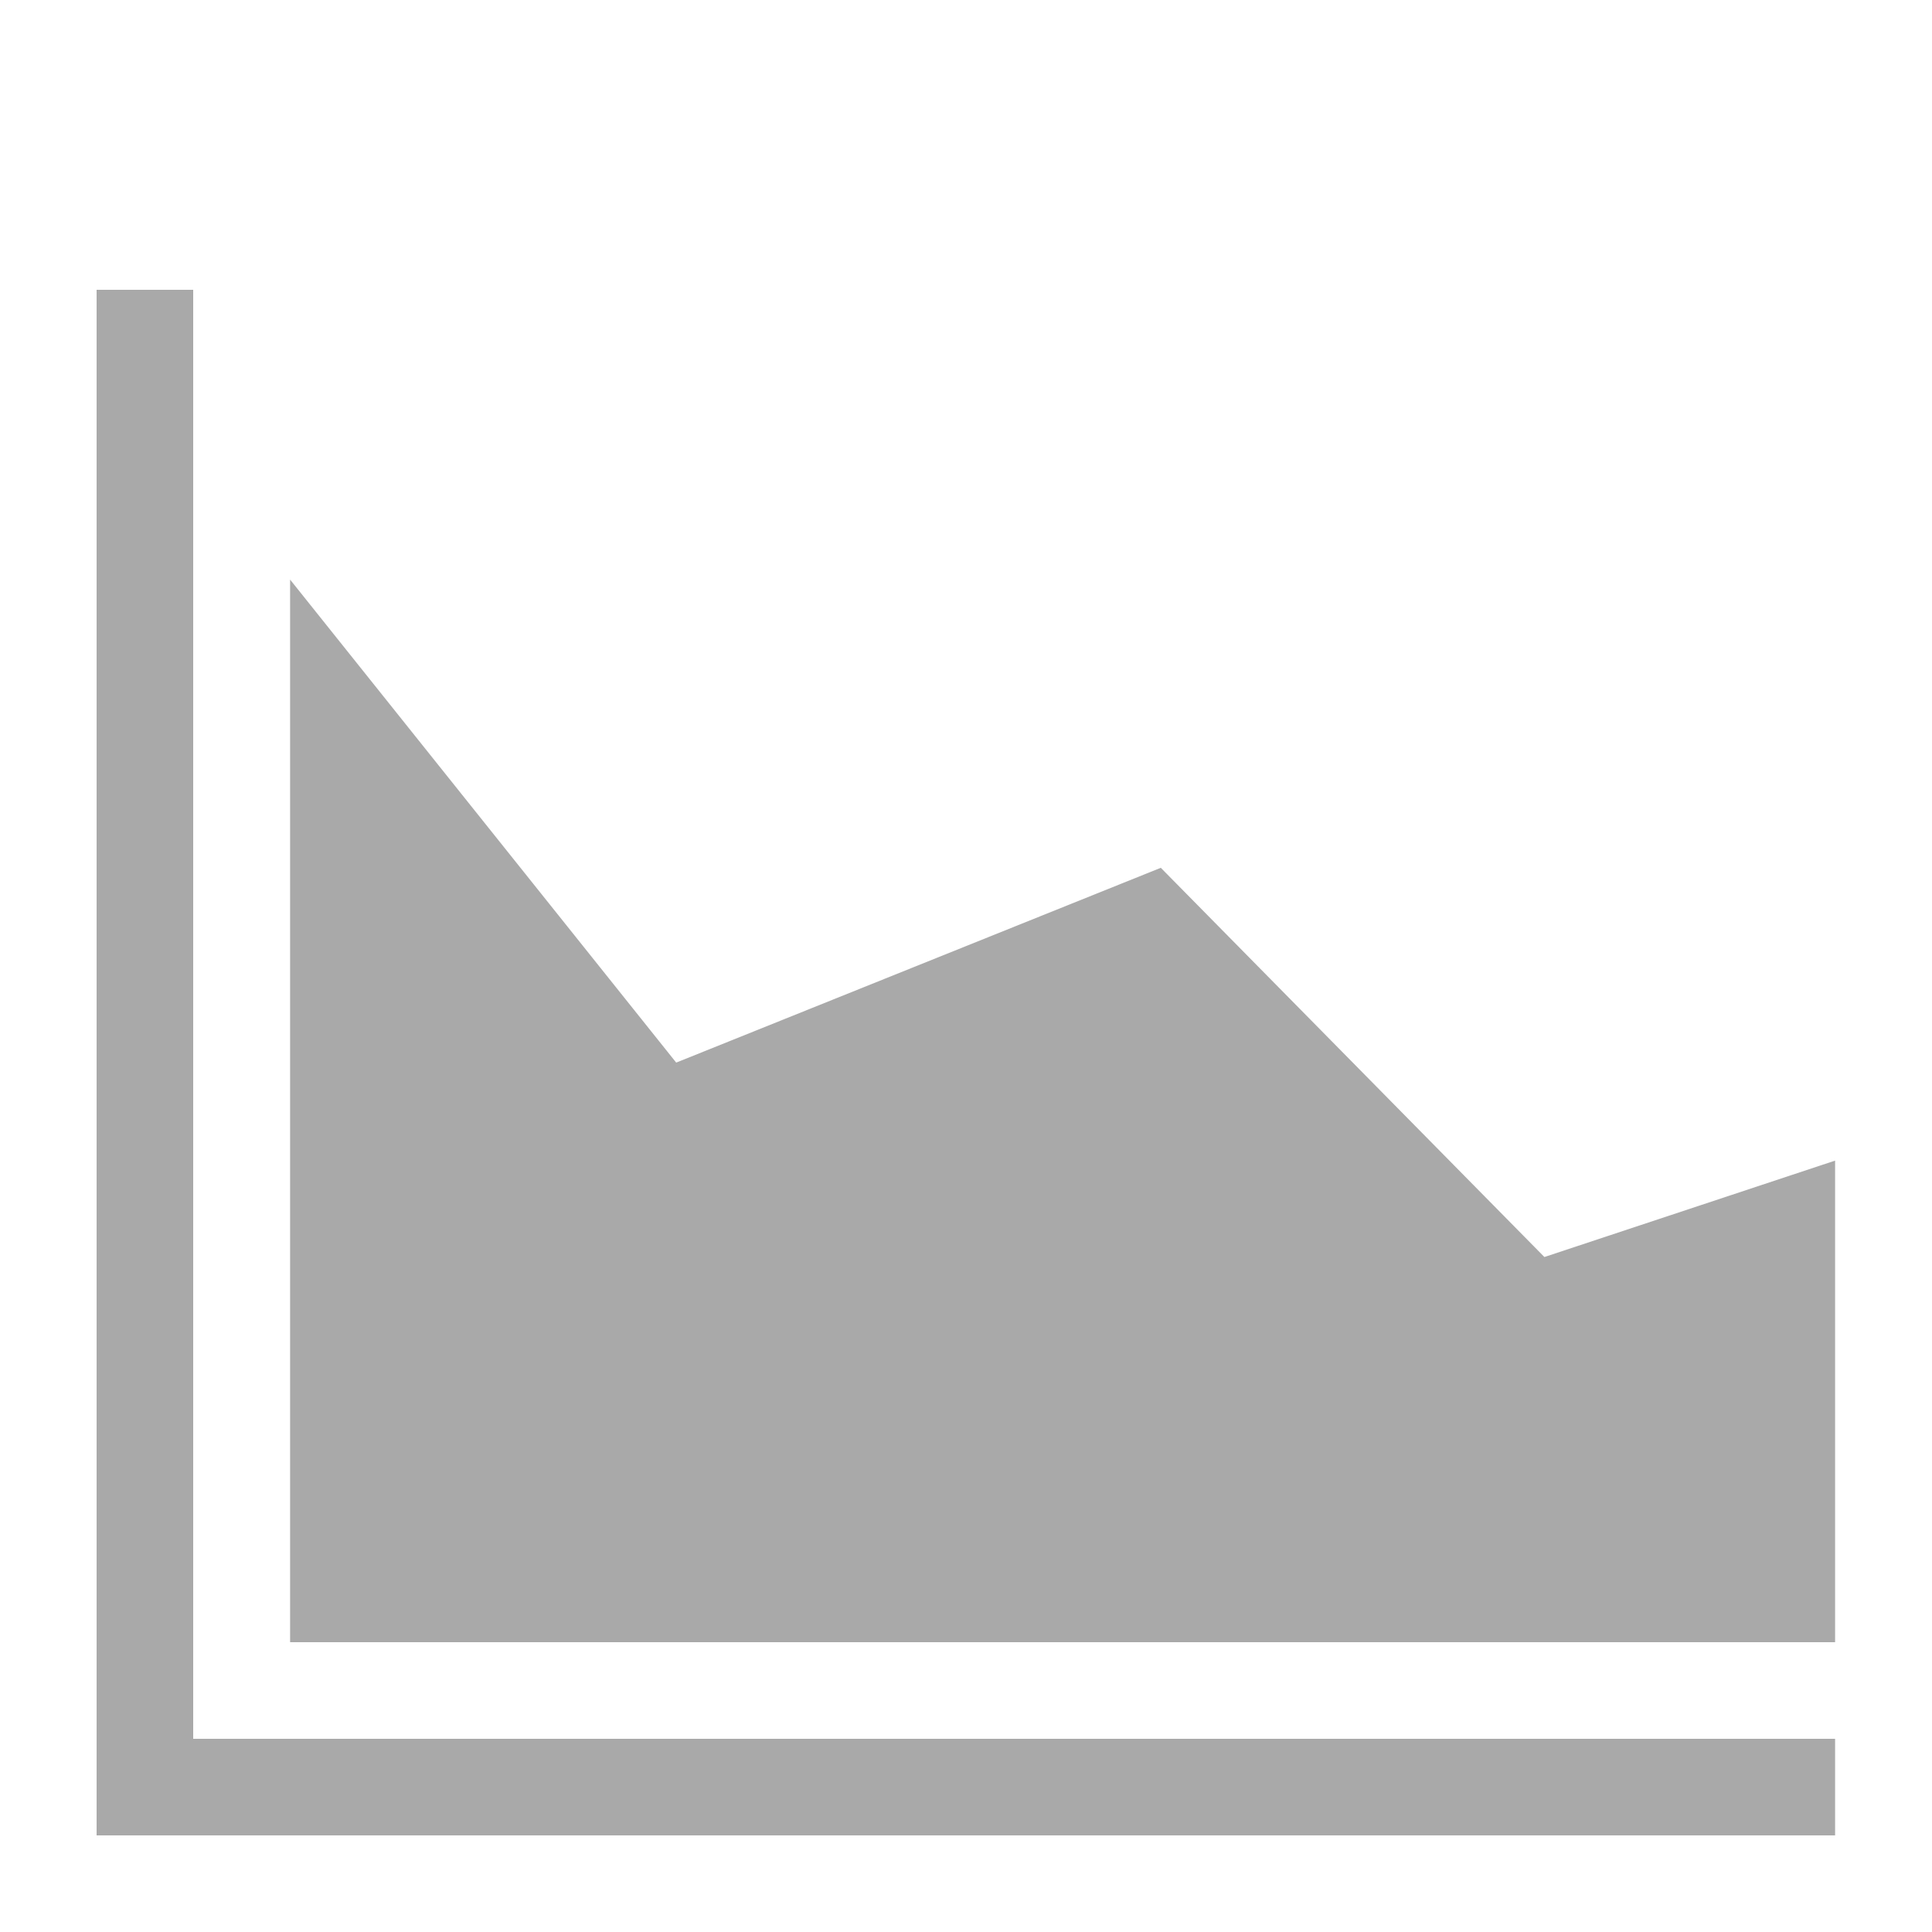
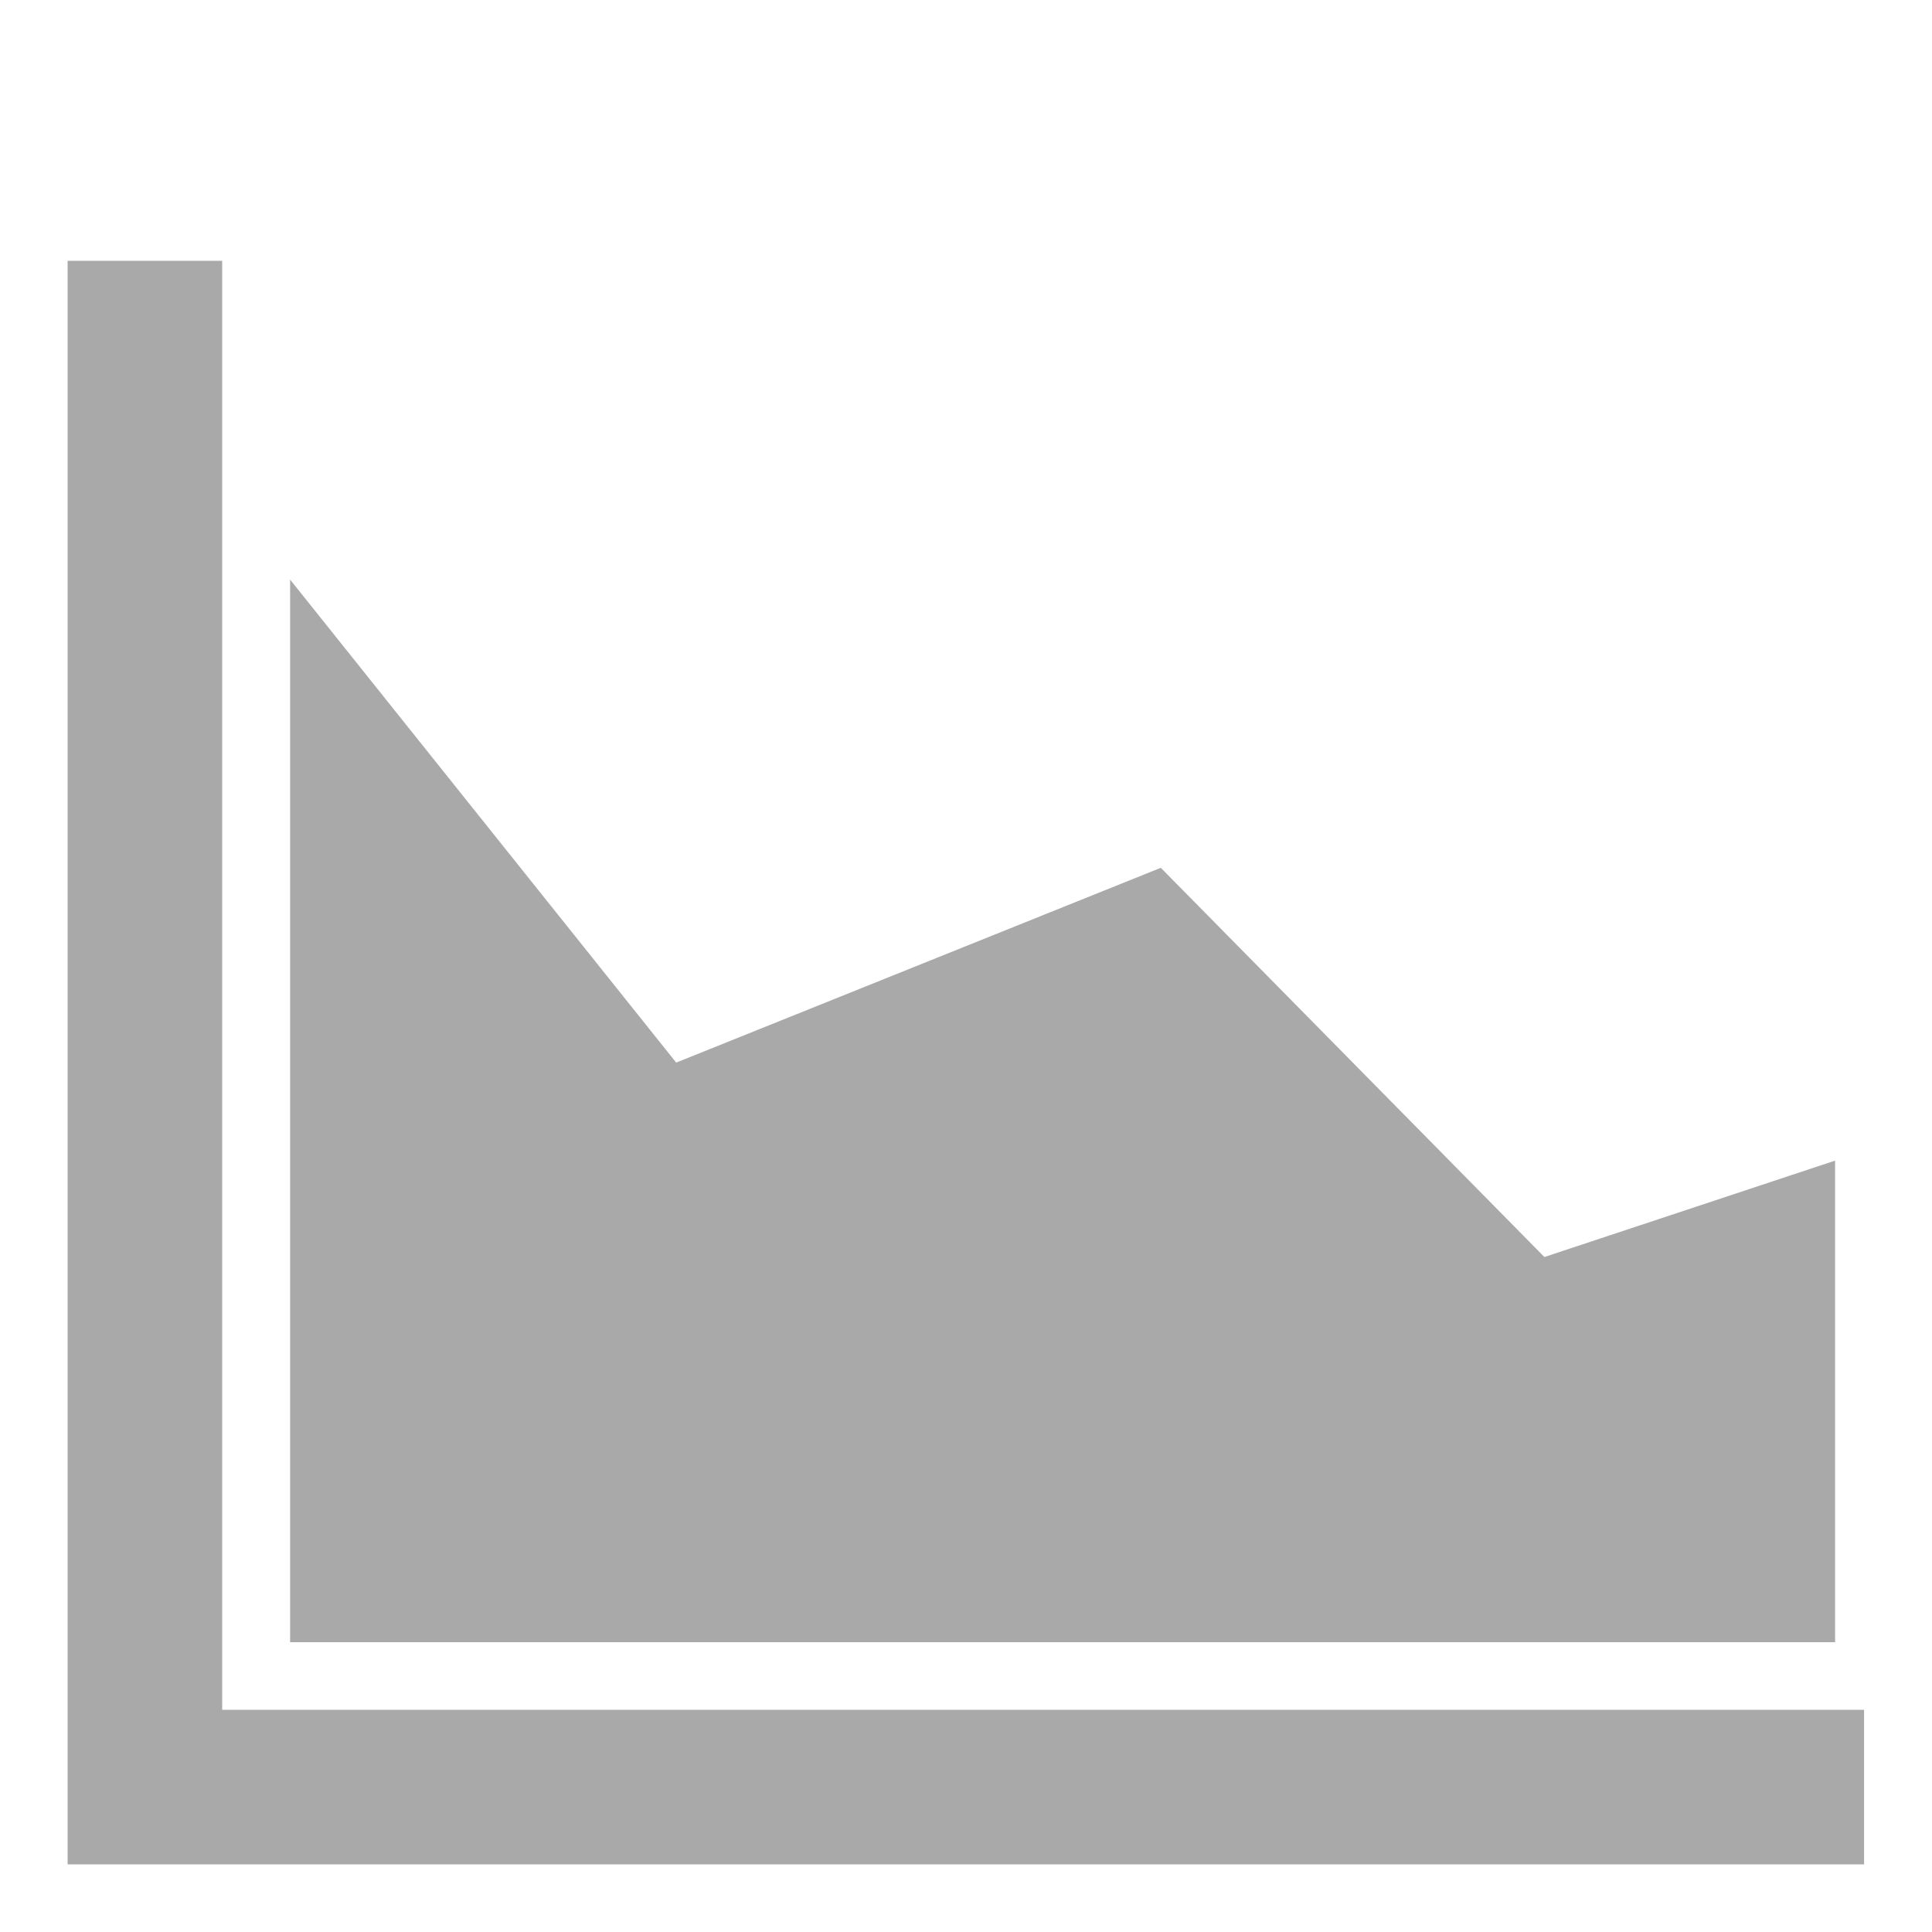
<svg xmlns="http://www.w3.org/2000/svg" enable-background="new -5 -15 100 100" height="100px" version="1.1" viewBox="-5 -15 100 100" width="100px" xml:space="preserve">
  <defs />
-   <polygon style="fill:#a9a9a9" points="5,75 5,0 0,0 0,80 0.016,80 5,80 89.984,80 89.984,75 " />
+   <polygon stroke-width="3" style="stroke:#a9a9a9;fill:#a9a9a9" points="5,75 5,0 0,0 0,80 0.016,80 5,80 89.984,80 89.984,75 " />
  <polygon style="fill:#a9a9a9" points="89.984,70 10.016,70 10.016,15 30,40 55.083,29.917 74.938,50.063 89.984,45.073 " />
</svg>
